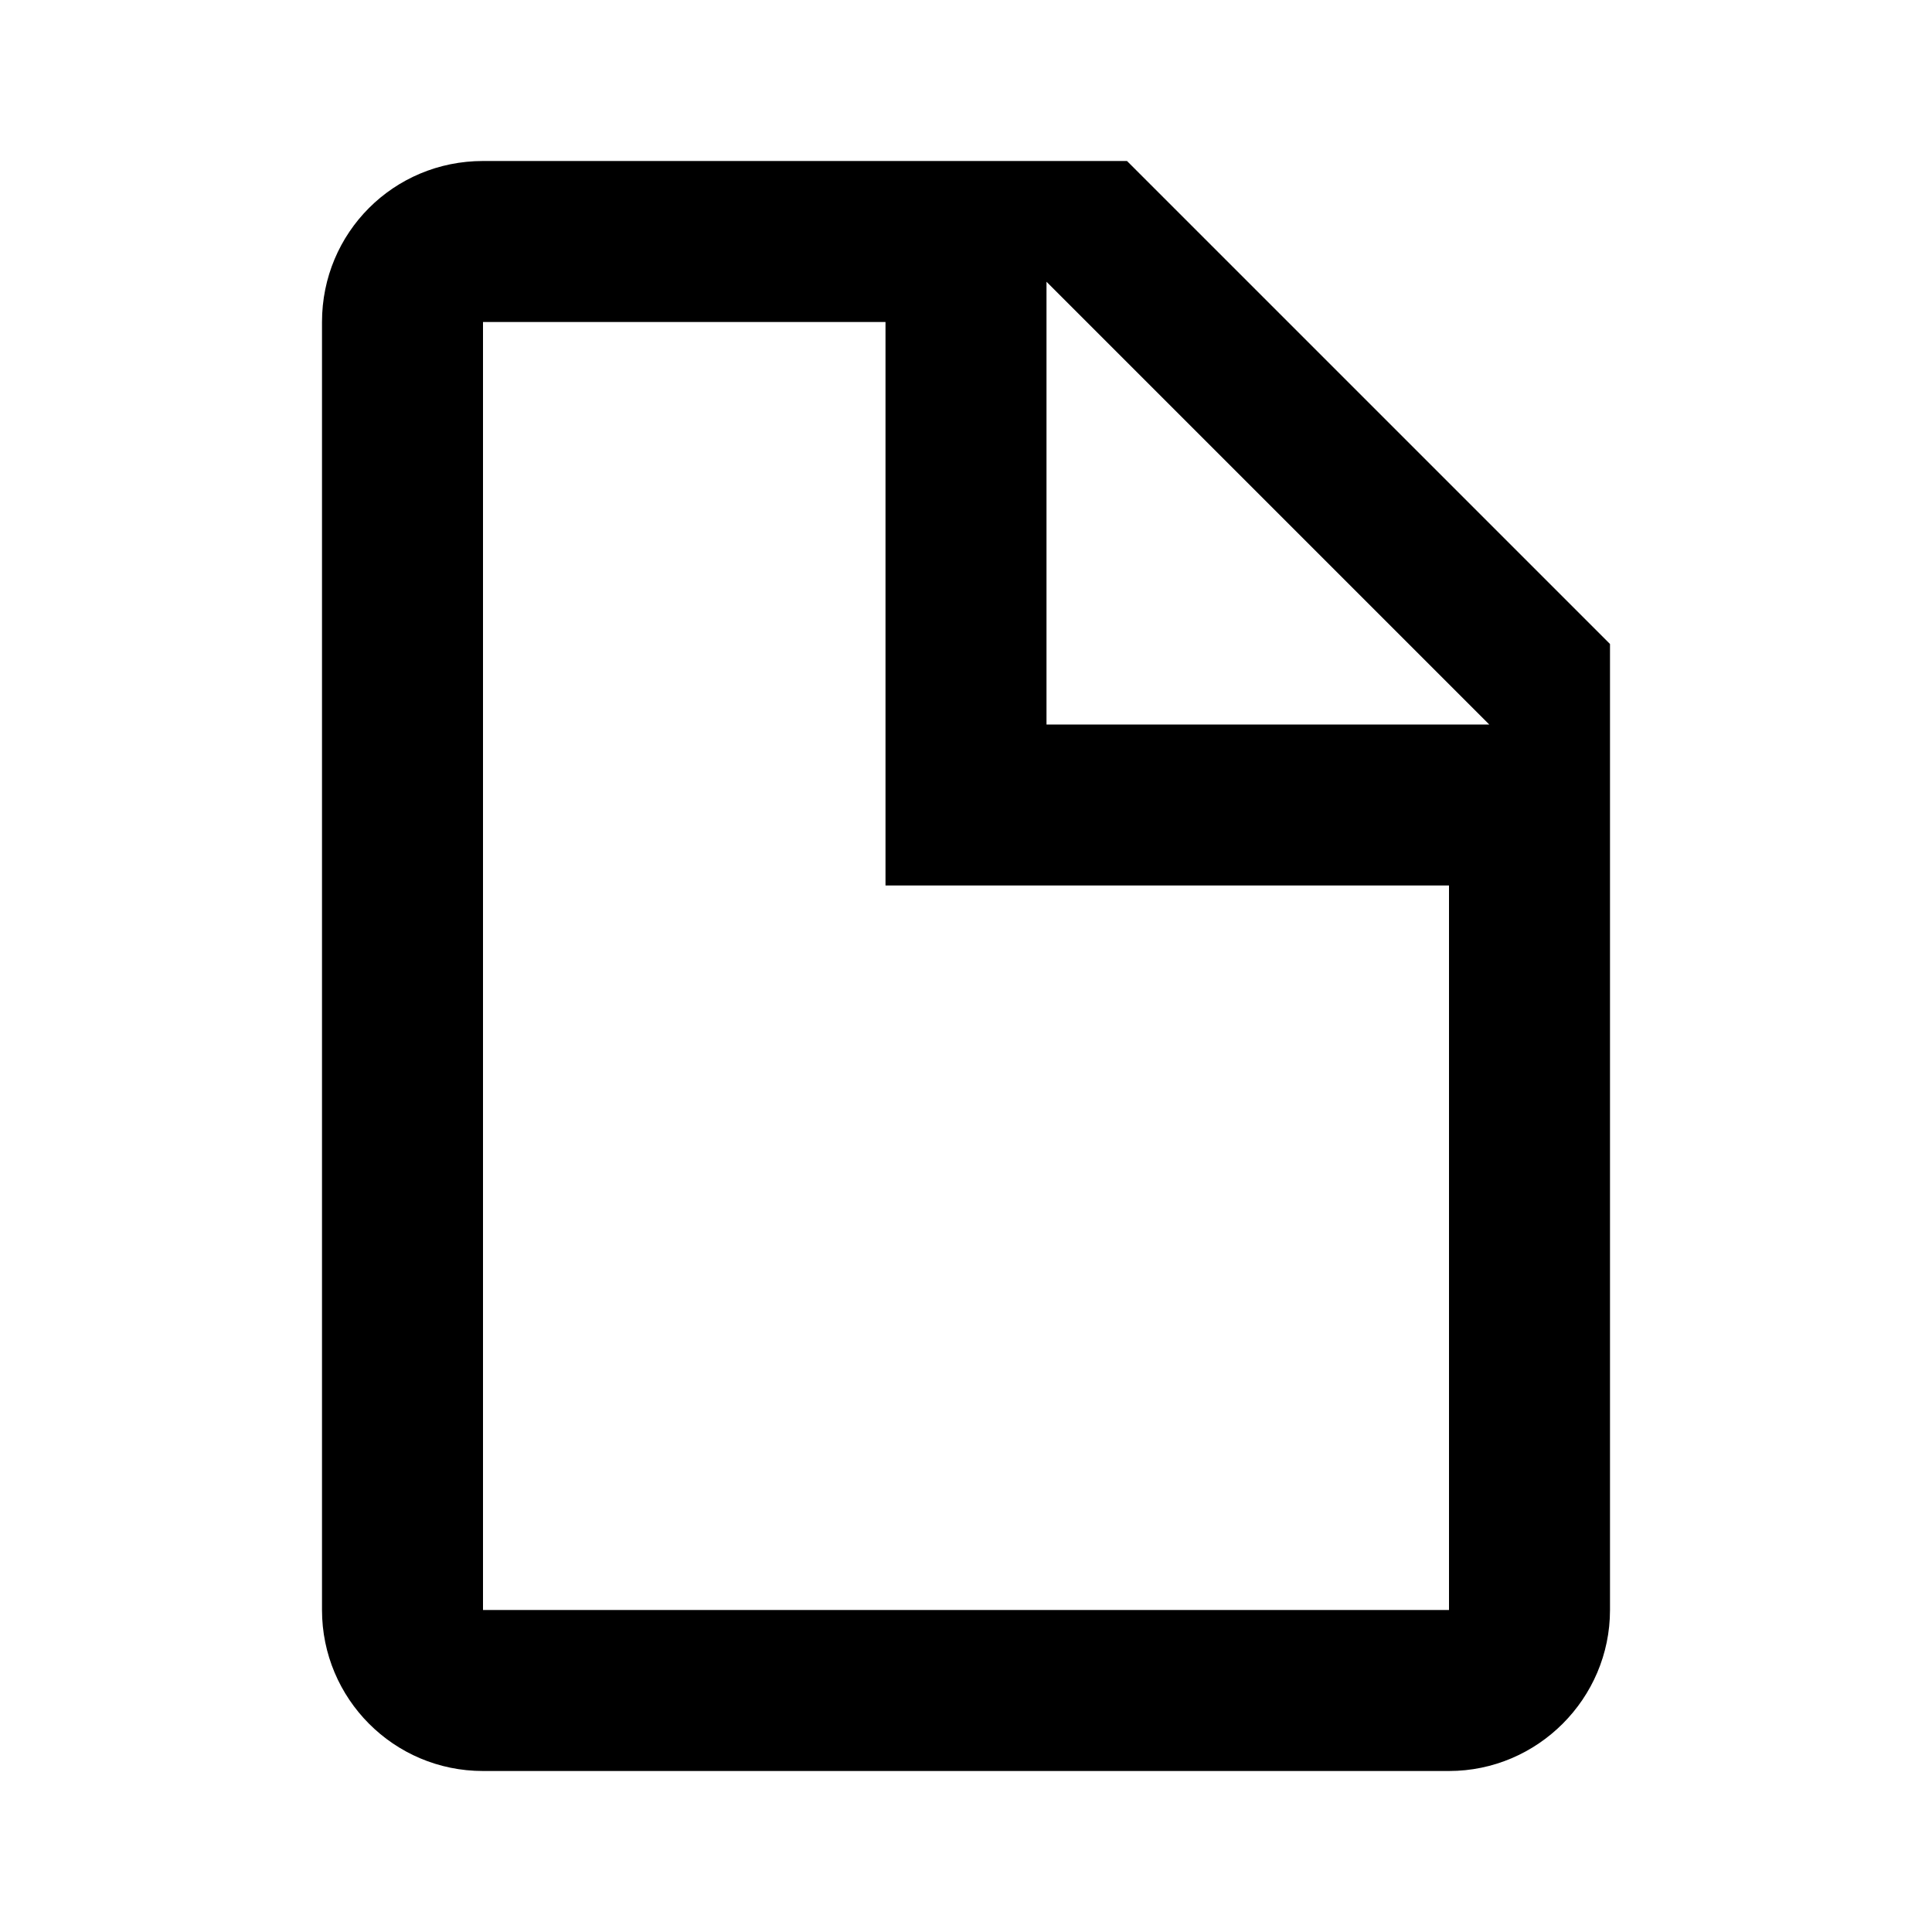
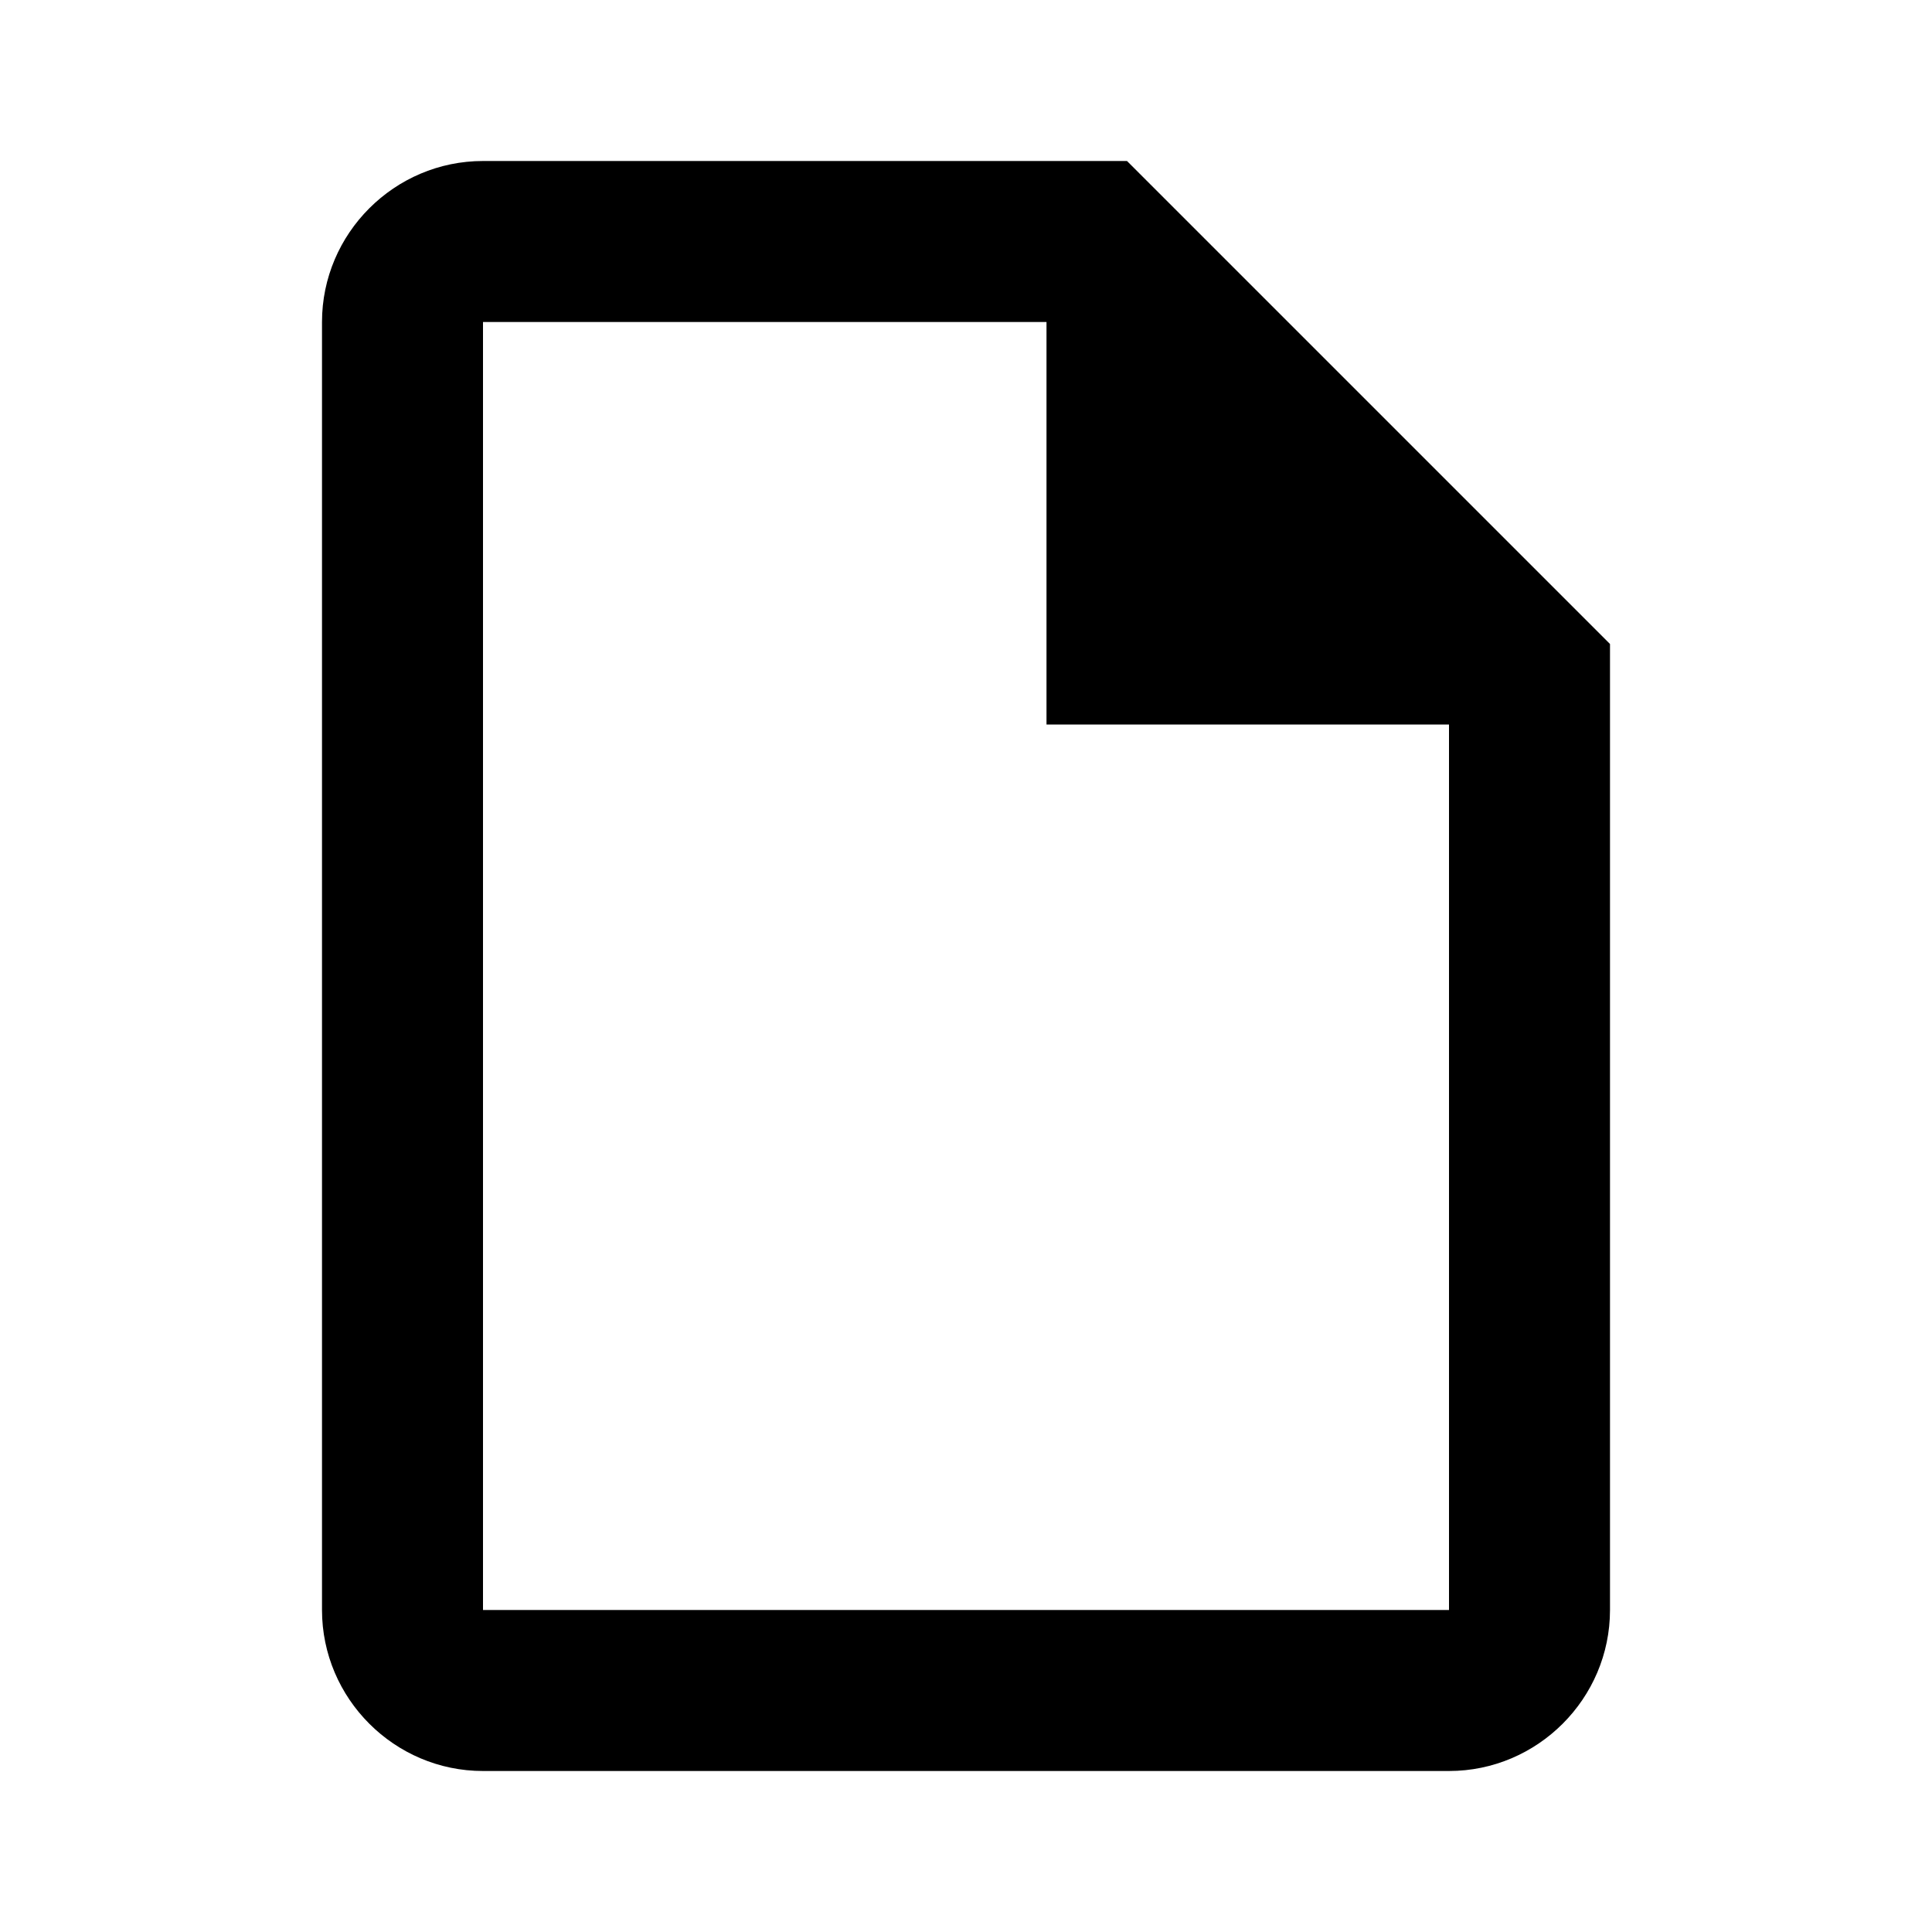
<svg xmlns="http://www.w3.org/2000/svg" version="1.1" width="24" height="24" viewBox="0 0 24 24">
-   <path d="M13,9H18.5L13,3.5V9M6,2H14L20,8V20C20,21.1 19.1,22 18,22H6C4.89,22 4,21.1 4,20V4C4,2.89 4.89,2 6,2M11,4H6V20H11L18,20V11H11V4Z" />
+   <path d="M14,2H6C4.9,2 4,2.9 4,4V20C4,21.1 4.9,22 6,22H18C19.1,22 20,21.1 20,20V8L14,2M18,20H6V4H13V9H18V20Z" />
</svg>
